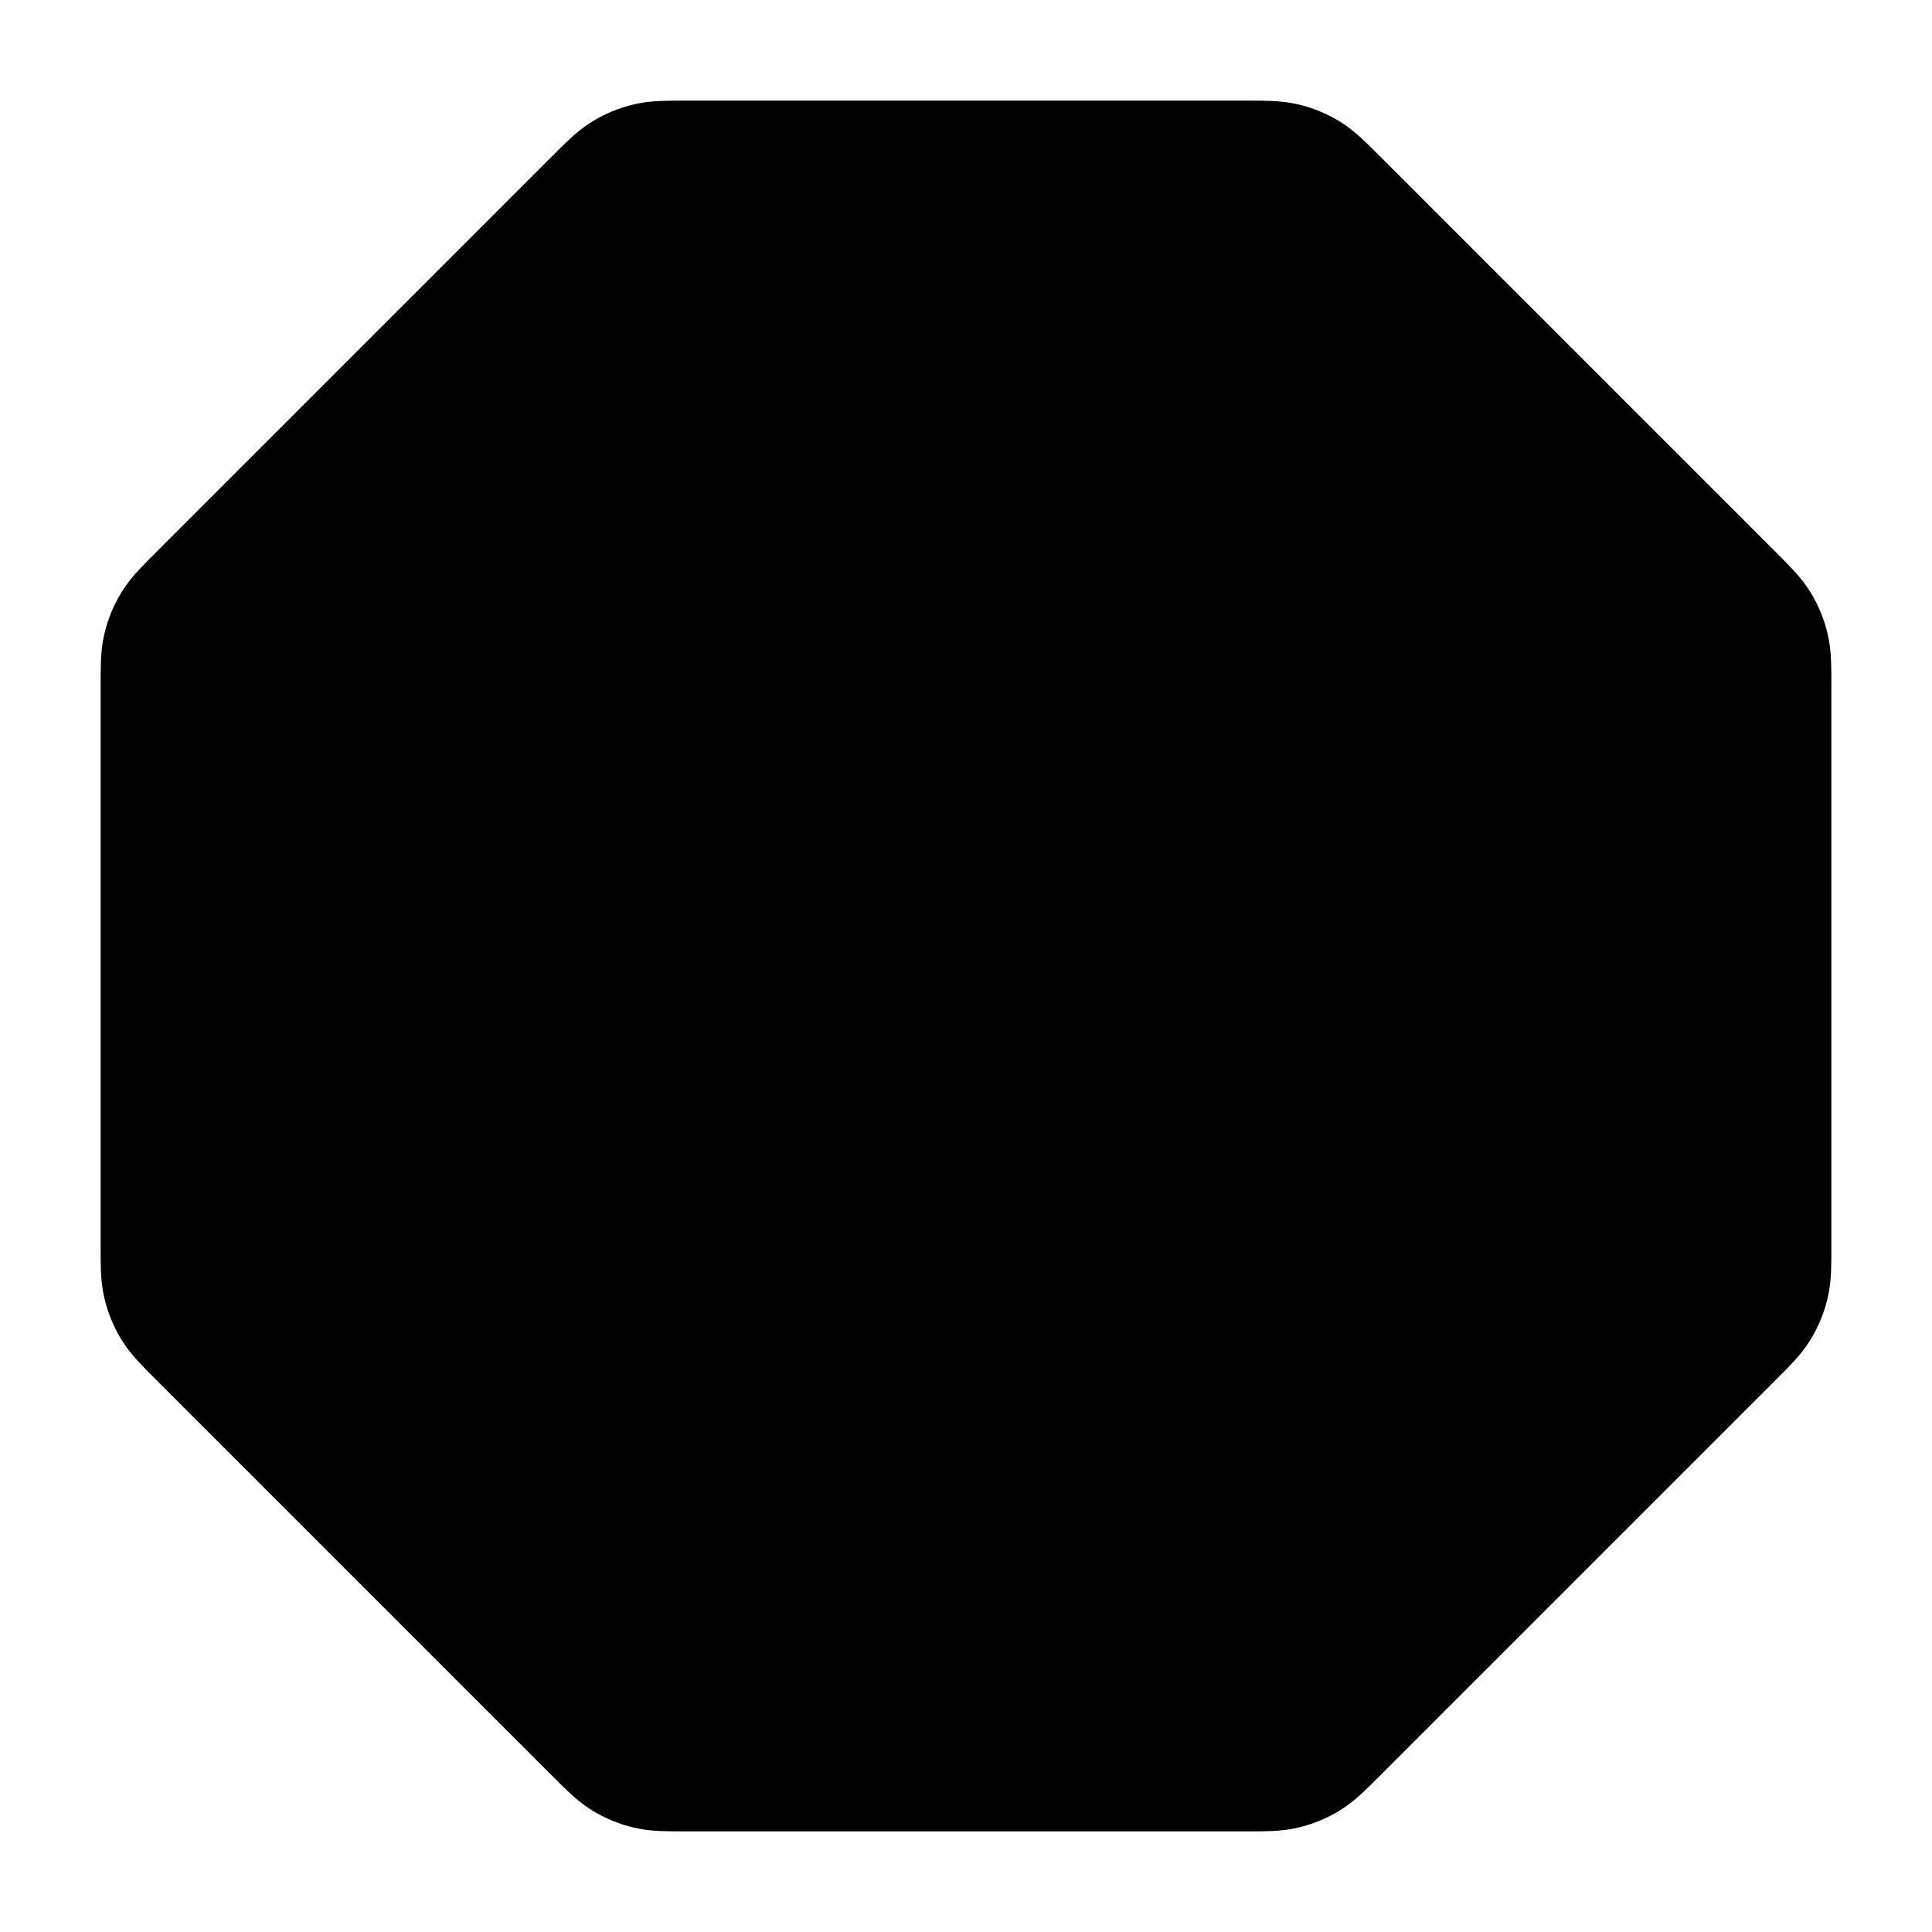
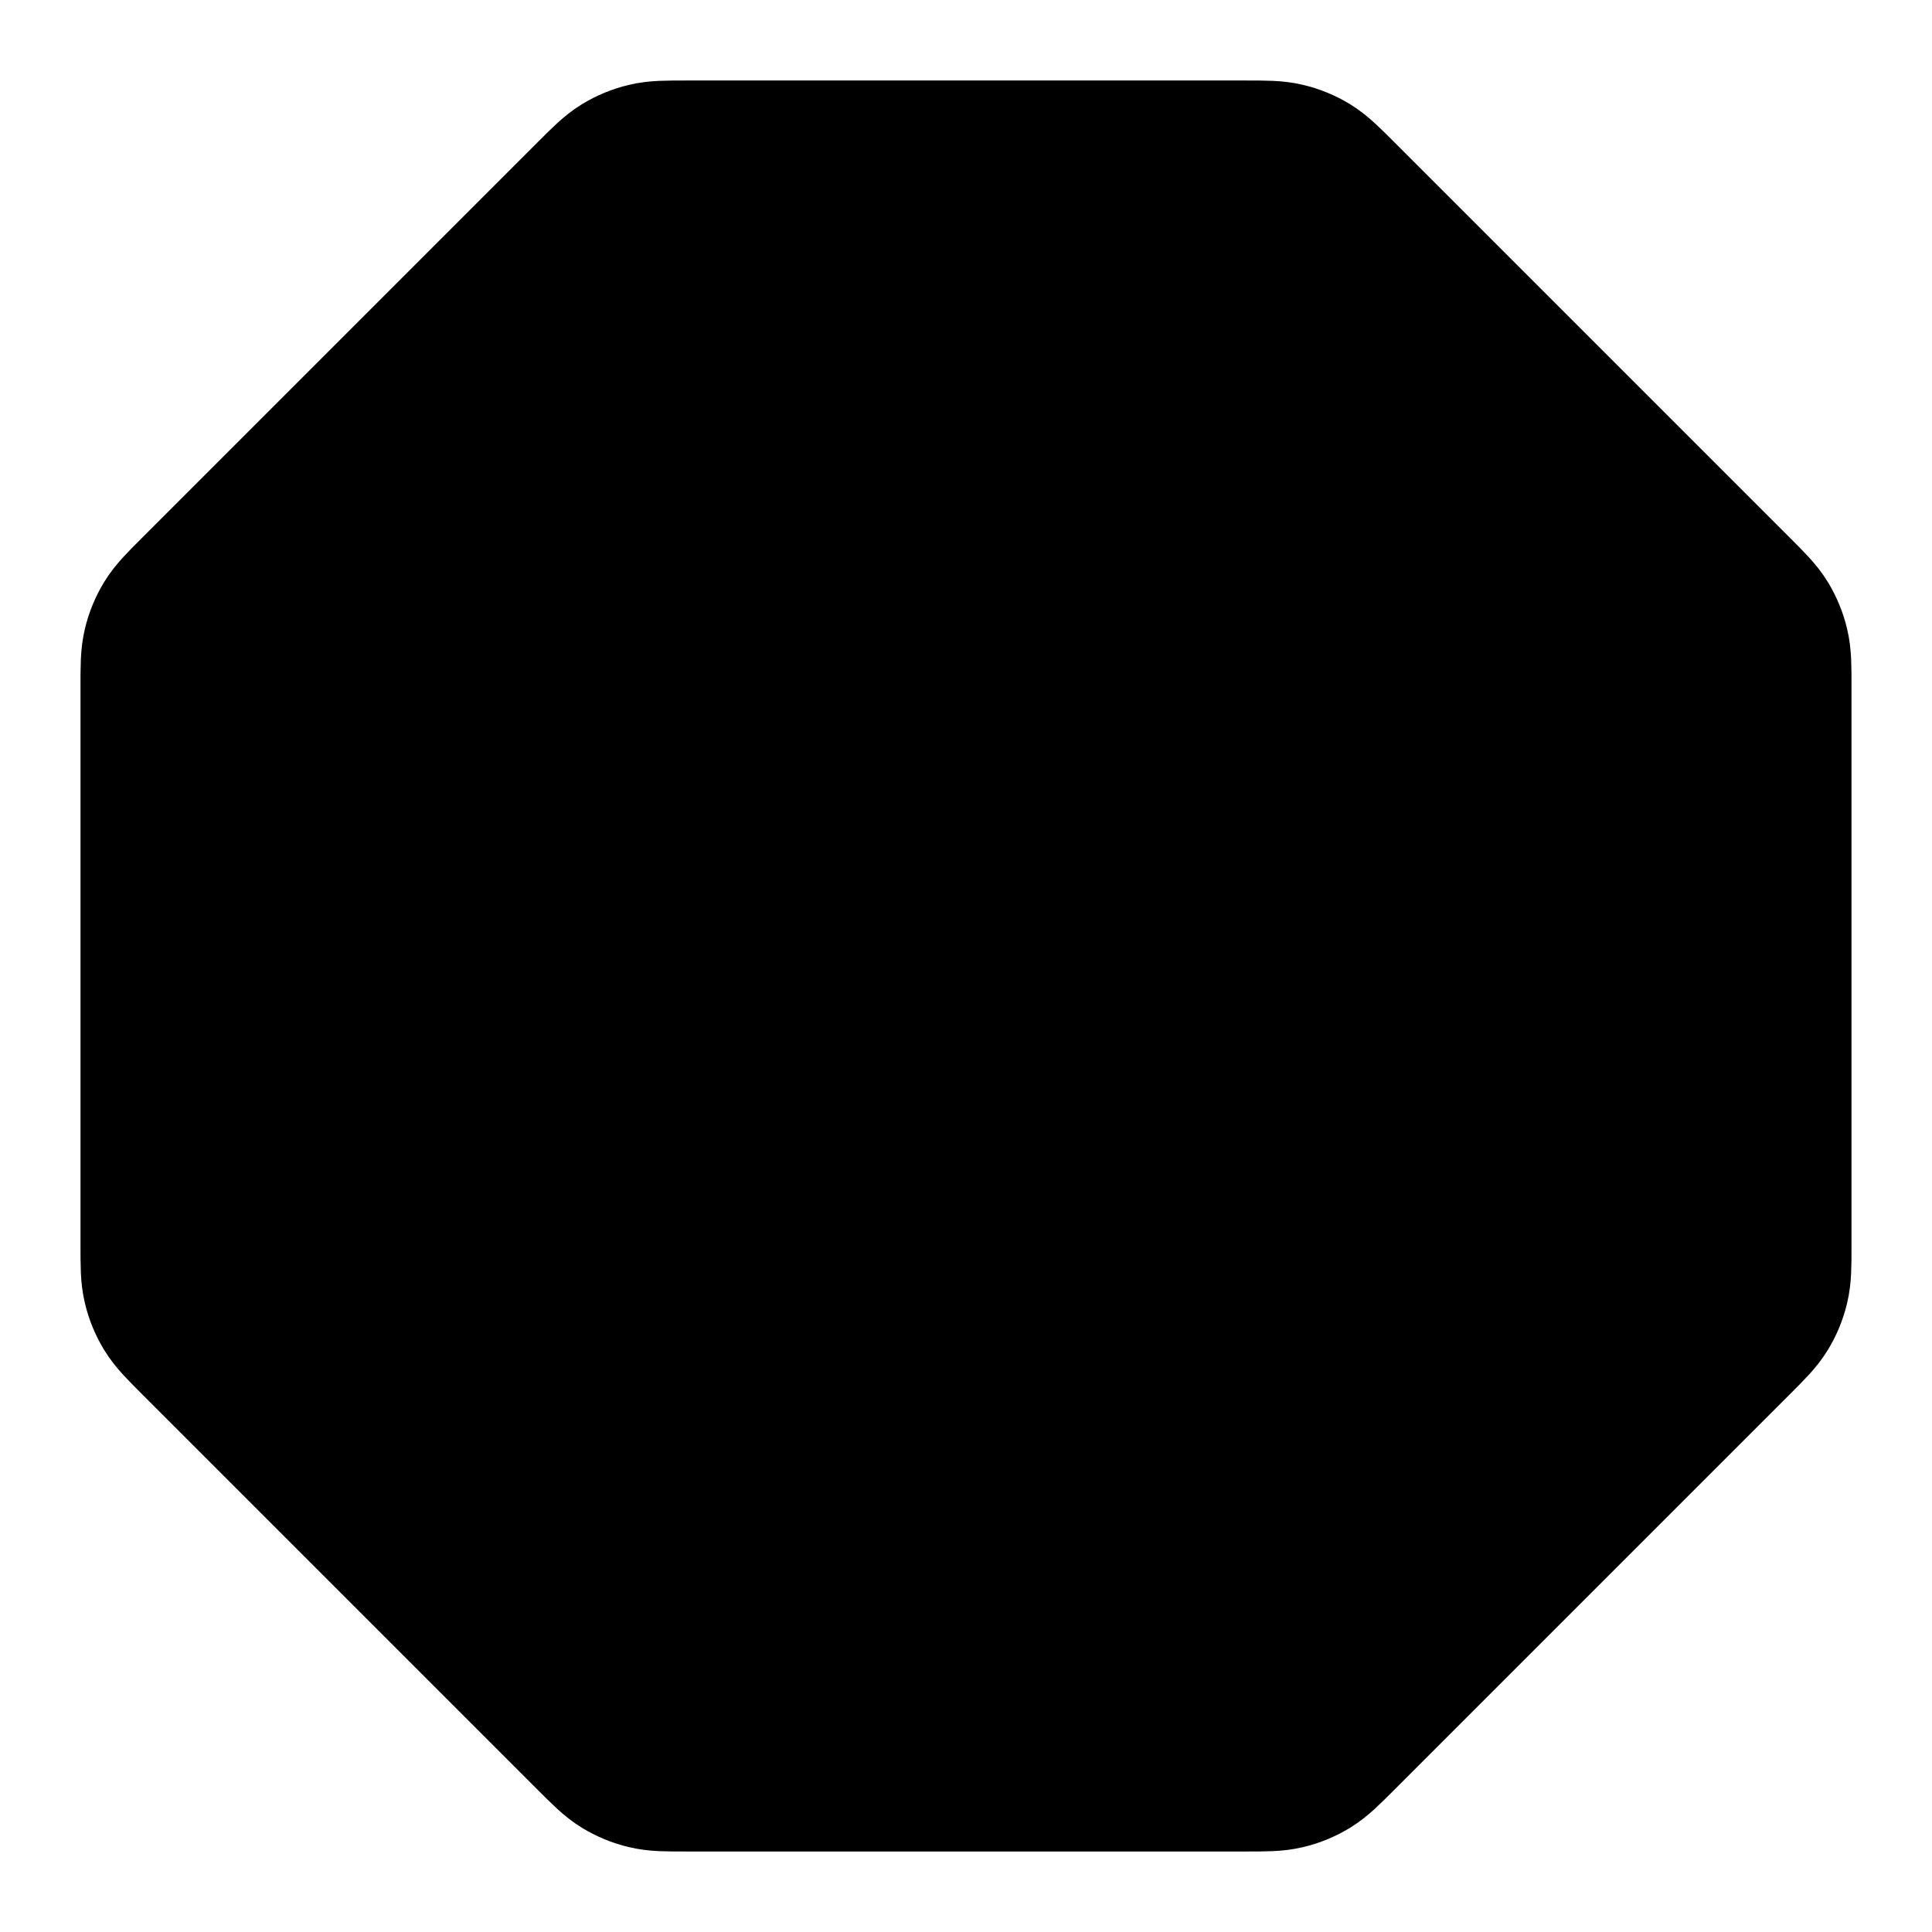
<svg xmlns="http://www.w3.org/2000/svg" viewBox="0 0 24 24" stroke="currentColor">
-   <path d="M12 8V12M12 16H12.01M2 8.523V15.477C2 15.722 2 15.844 2.028 15.959C2.052 16.061 2.093 16.159 2.147 16.248C2.209 16.349 2.296 16.436 2.469 16.609L7.391 21.531C7.564 21.704 7.651 21.791 7.752 21.853C7.841 21.907 7.939 21.948 8.041 21.972C8.156 22 8.278 22 8.523 22H15.477C15.722 22 15.844 22 15.959 21.972C16.061 21.948 16.159 21.907 16.248 21.853C16.349 21.791 16.436 21.704 16.609 21.531L21.531 16.609C21.704 16.436 21.791 16.349 21.853 16.248C21.907 16.159 21.948 16.061 21.972 15.959C22 15.844 22 15.722 22 15.477V8.523C22 8.278 22 8.156 21.972 8.041C21.948 7.939 21.907 7.841 21.853 7.752C21.791 7.651 21.704 7.564 21.531 7.391L16.609 2.469C16.436 2.296 16.349 2.209 16.248 2.147C16.159 2.093 16.061 2.052 15.959 2.028C15.844 2 15.722 2 15.477 2H8.523C8.278 2 8.156 2 8.041 2.028C7.939 2.052 7.841 2.093 7.752 2.147C7.651 2.209 7.564 2.296 7.391 2.469L2.469 7.391C2.296 7.564 2.209 7.651 2.147 7.752C2.093 7.841 2.052 7.939 2.028 8.041C2 8.156 2 8.278 2 8.523Z" stroke="current" stroke-width="1.5" stroke-linecap="round" stroke-linejoin="round" />
+   <path d="M12 8V12M12 16H12.01M2 8.523V15.477C2 15.722 2 15.844 2.028 15.959C2.052 16.061 2.093 16.159 2.147 16.248C2.209 16.349 2.296 16.436 2.469 16.609L7.391 21.531C7.564 21.704 7.651 21.791 7.752 21.853C7.841 21.907 7.939 21.948 8.041 21.972C8.156 22 8.278 22 8.523 22H15.477C15.722 22 15.844 22 15.959 21.972C16.061 21.948 16.159 21.907 16.248 21.853C16.349 21.791 16.436 21.704 16.609 21.531L21.531 16.609C21.704 16.436 21.791 16.349 21.853 16.248C21.907 16.159 21.948 16.061 21.972 15.959C22 15.844 22 15.722 22 15.477V8.523C22 8.278 22 8.156 21.972 8.041C21.948 7.939 21.907 7.841 21.853 7.752C21.791 7.651 21.704 7.564 21.531 7.391L16.609 2.469C16.436 2.296 16.349 2.209 16.248 2.147C16.159 2.093 16.061 2.052 15.959 2.028C15.844 2 15.722 2 15.477 2H8.523C8.278 2 8.156 2 8.041 2.028C7.939 2.052 7.841 2.093 7.752 2.147C7.651 2.209 7.564 2.296 7.391 2.469L2.469 7.391C2.296 7.564 2.209 7.651 2.147 7.752C2.093 7.841 2.052 7.939 2.028 8.041C2 8.156 2 8.278 2 8.523Z" stroke="current" stroke-width="2" stroke-linecap="round" stroke-linejoin="round" />
</svg>
